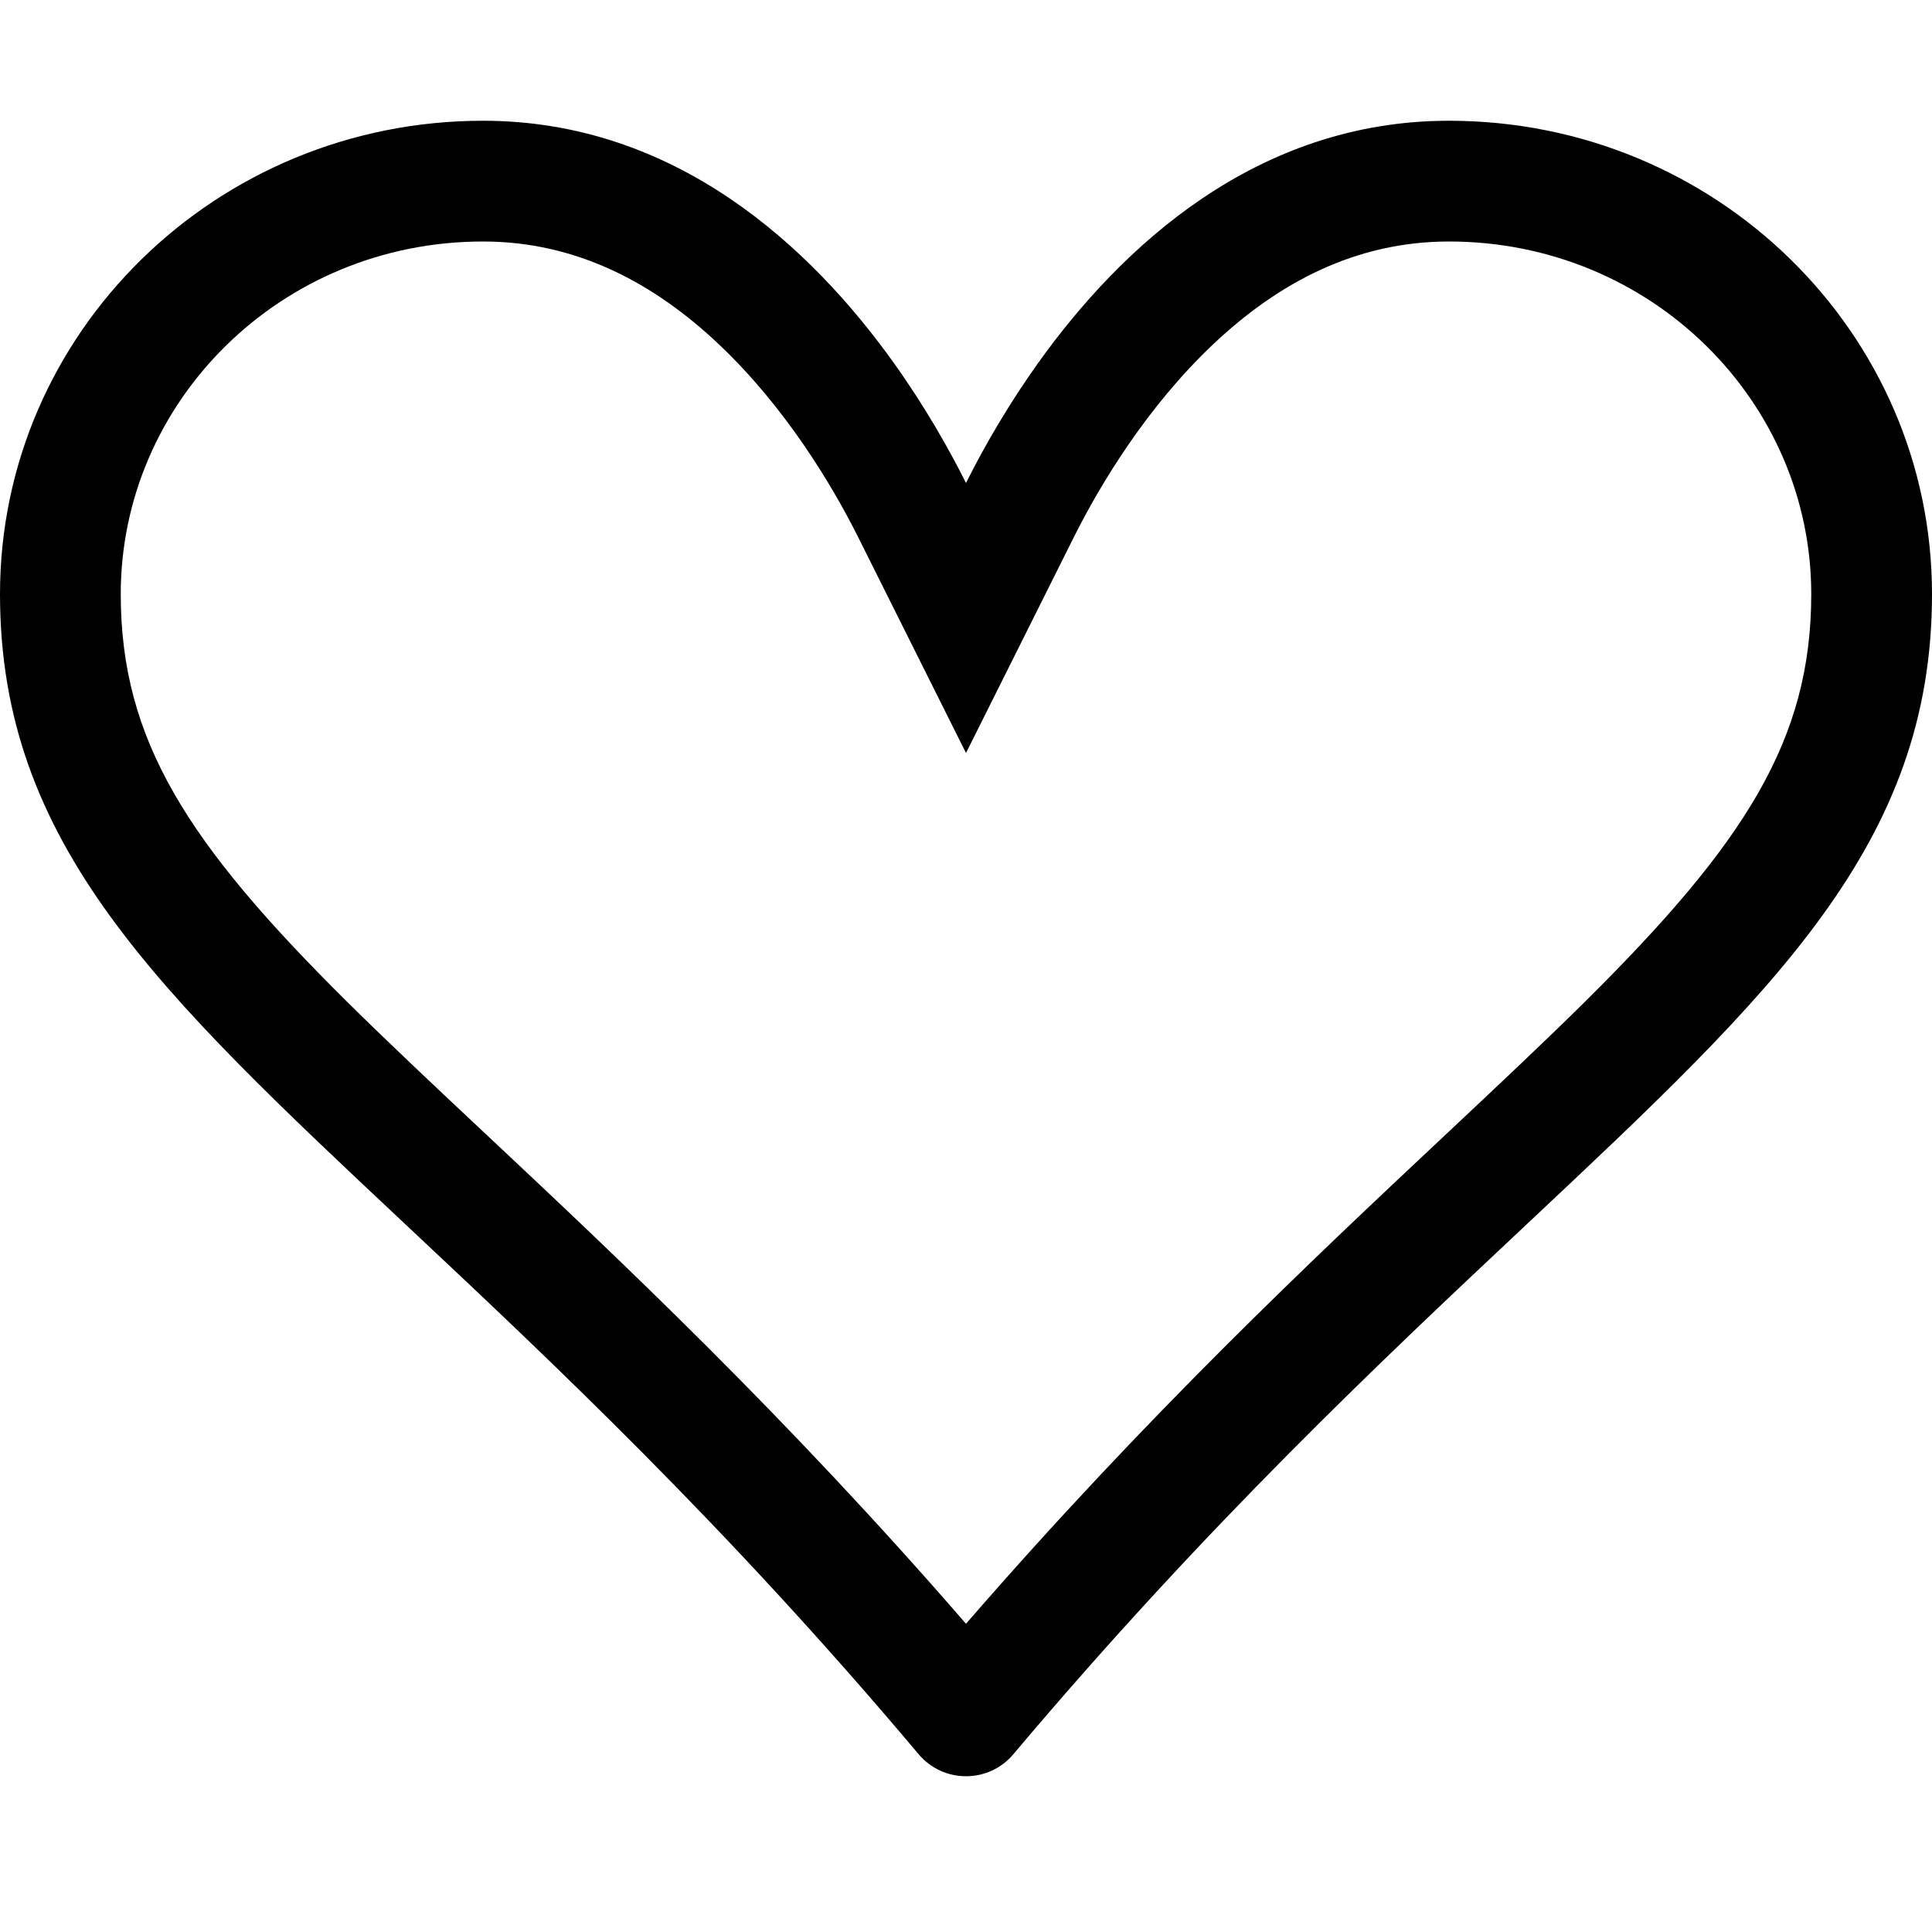
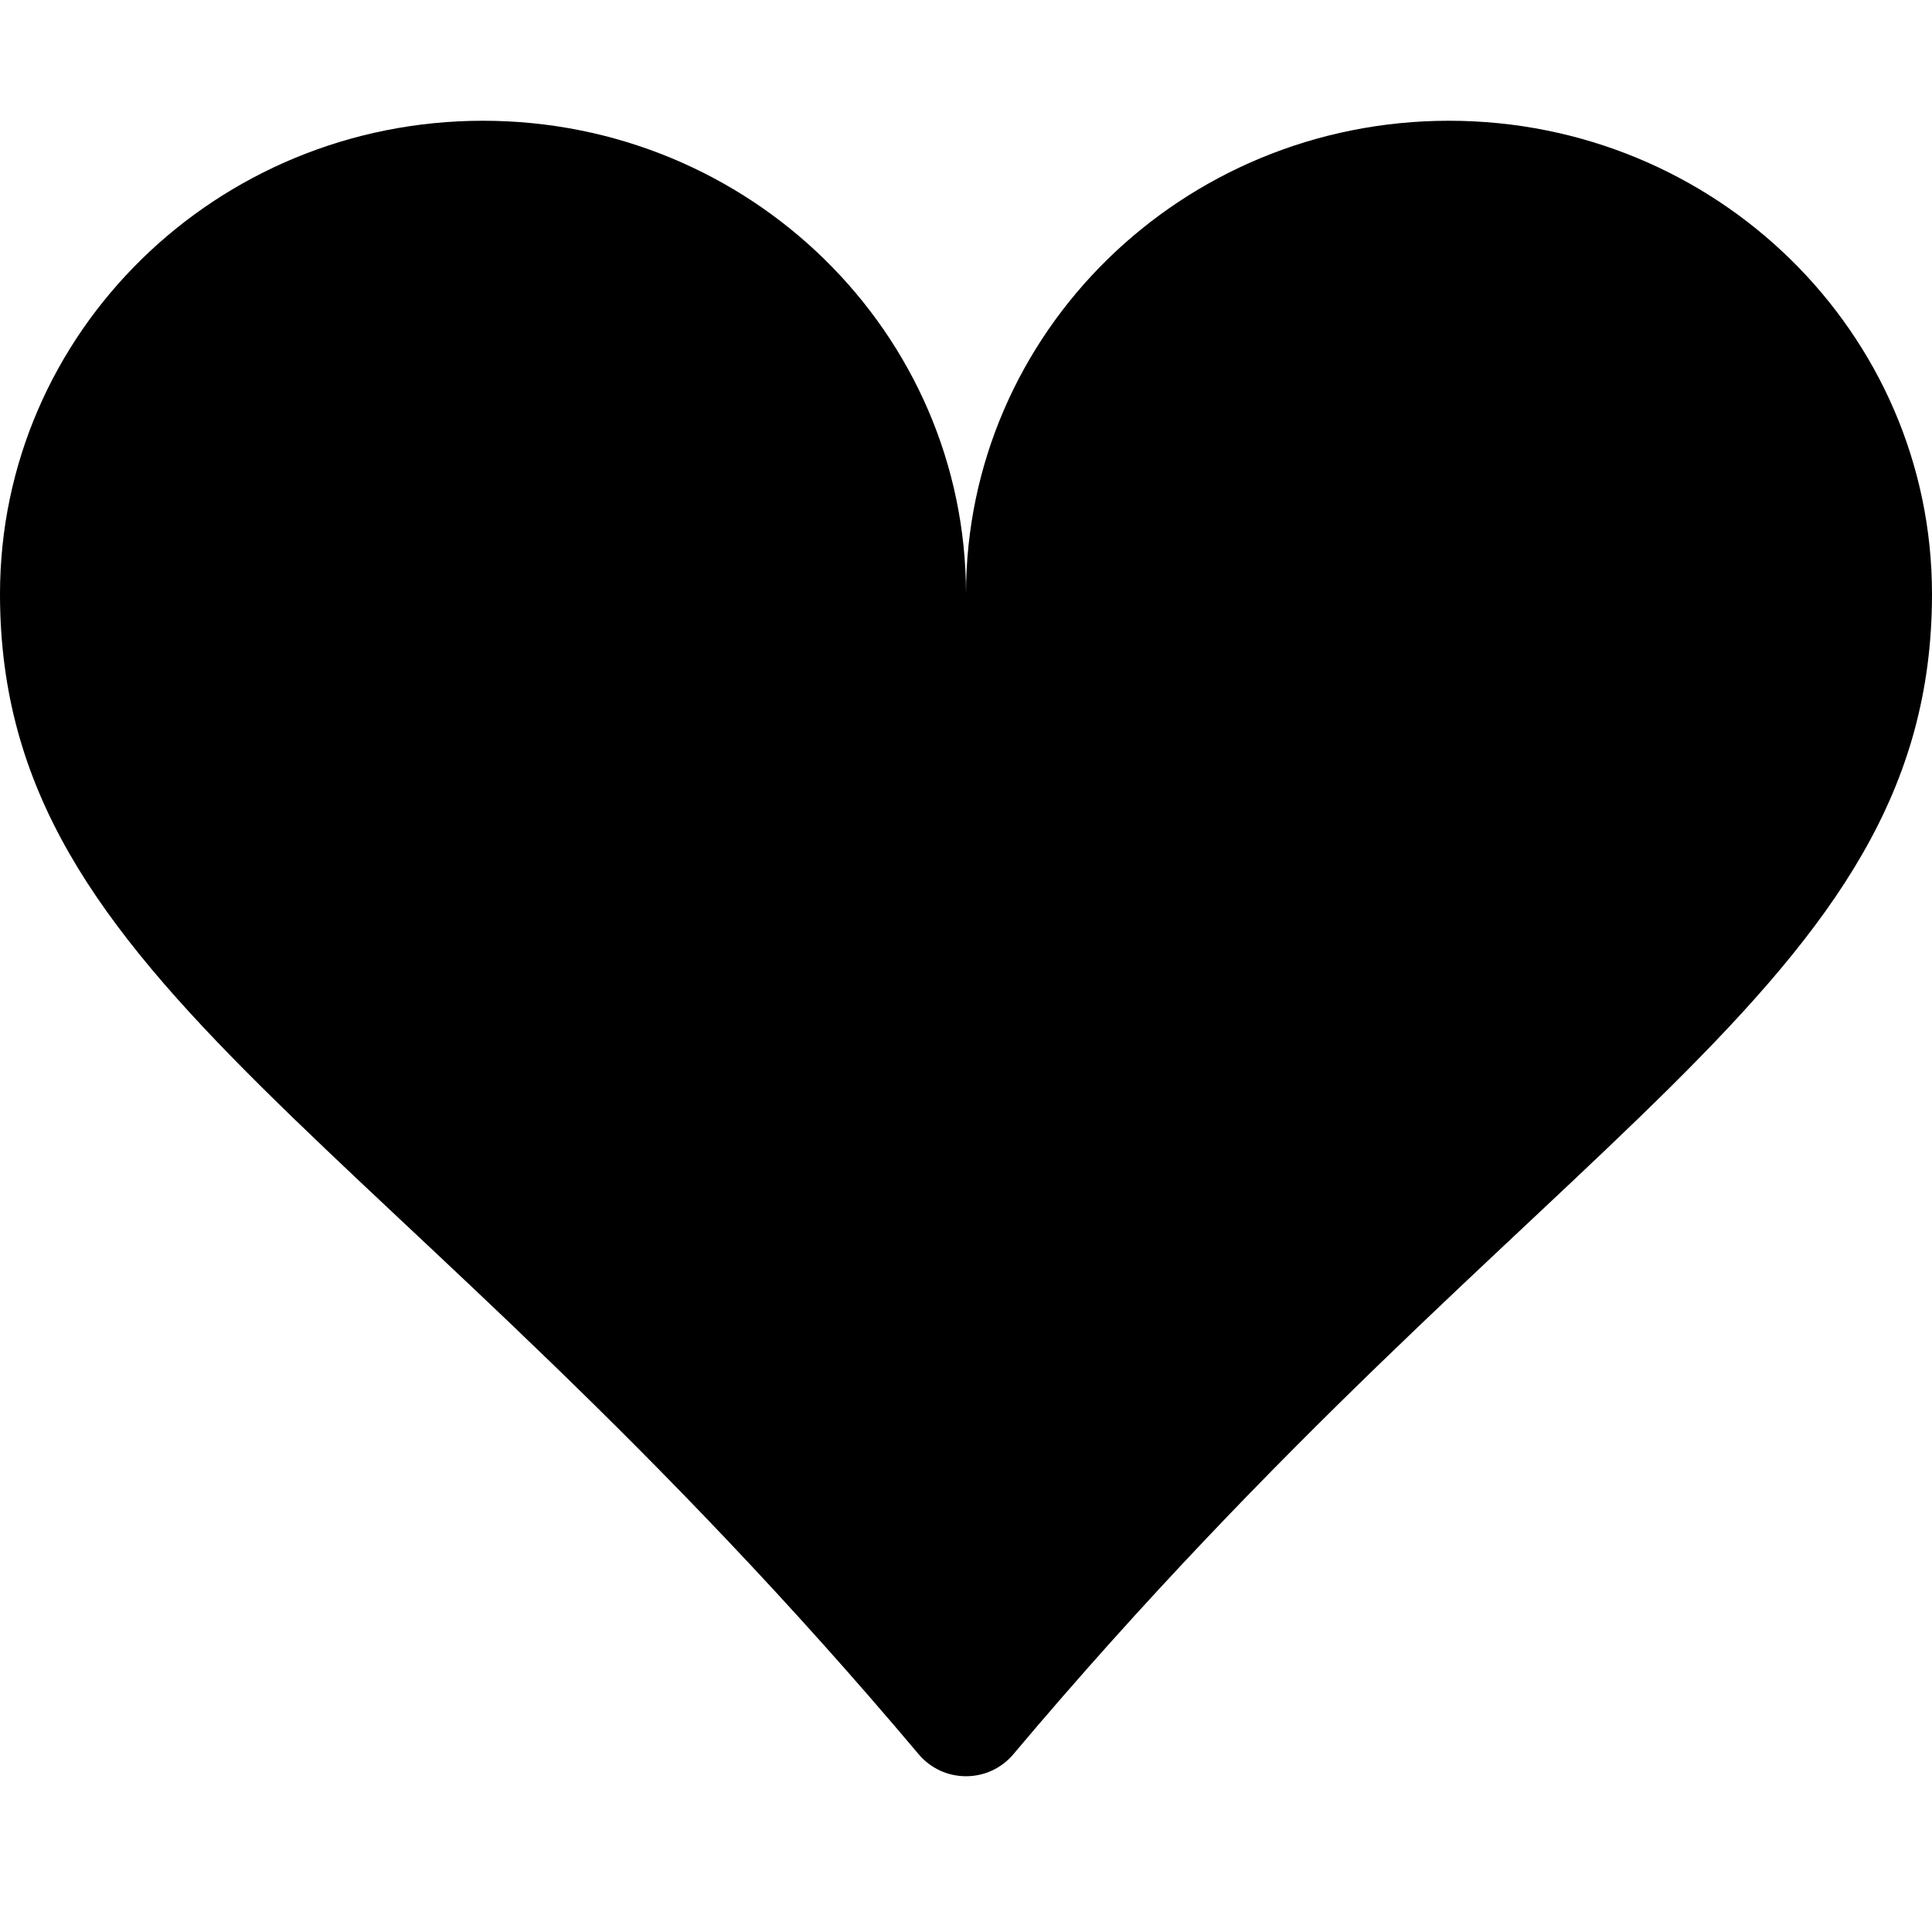
<svg xmlns="http://www.w3.org/2000/svg" width="24" height="24" viewBox="0 0 24 24" fill="none">
-   <path d="M12 9.354L10.659 6.67C10.326 6.006 9.748 5.051 8.931 4.278C8.127 3.518 7.164 3 6 3C3.486 3 1.5 4.989 1.5 7.38C1.5 9.197 2.331 10.479 4.302 12.435C4.808 12.936 5.383 13.477 6.021 14.075C7.683 15.634 9.75 17.576 12 20.171C14.25 17.576 16.317 15.634 17.979 14.075C18.616 13.477 19.194 12.934 19.698 12.435C21.669 10.479 22.5 9.197 22.5 7.38C22.5 4.989 20.514 3 18 3C16.834 3 15.873 3.518 15.069 4.278C14.252 5.051 13.674 6.006 13.341 6.67L12 9.354ZM12.588 21.792C12.516 21.878 12.426 21.946 12.324 21.994C12.223 22.041 12.112 22.065 12 22.065C11.888 22.065 11.777 22.041 11.676 21.994C11.574 21.946 11.484 21.878 11.412 21.792C9.011 18.939 6.837 16.899 5.048 15.22C1.95 12.312 0 10.483 0 7.38C0 4.133 2.685 1.5 6 1.5C8.4 1.5 10.079 3.075 11.106 4.512C11.496 5.059 11.793 5.586 12 6C12.259 5.482 12.558 4.984 12.894 4.512C13.921 3.074 15.6 1.5 18 1.5C21.315 1.5 24 4.133 24 7.38C24 10.483 22.05 12.312 18.953 15.22C17.163 16.901 14.989 18.942 12.588 21.792Z" fill="black" />
+   <path d="M6 1.5C9.315 1.5 12 4.133 12 7.38C12 4.133 14.685 1.5 18 1.5C21.315 1.5 24 4.133 24 7.38C24 12.274 19.149 14.001 12.588 21.792C12.516 21.878 12.426 21.946 12.324 21.994C12.223 22.041 12.112 22.065 12 22.065C11.888 22.065 11.777 22.041 11.676 21.994C11.574 21.946 11.484 21.878 11.412 21.792C4.851 14.001 0 12.274 0 7.38C0 4.133 2.685 1.5 6 1.5Z" fill="black" />
</svg>
